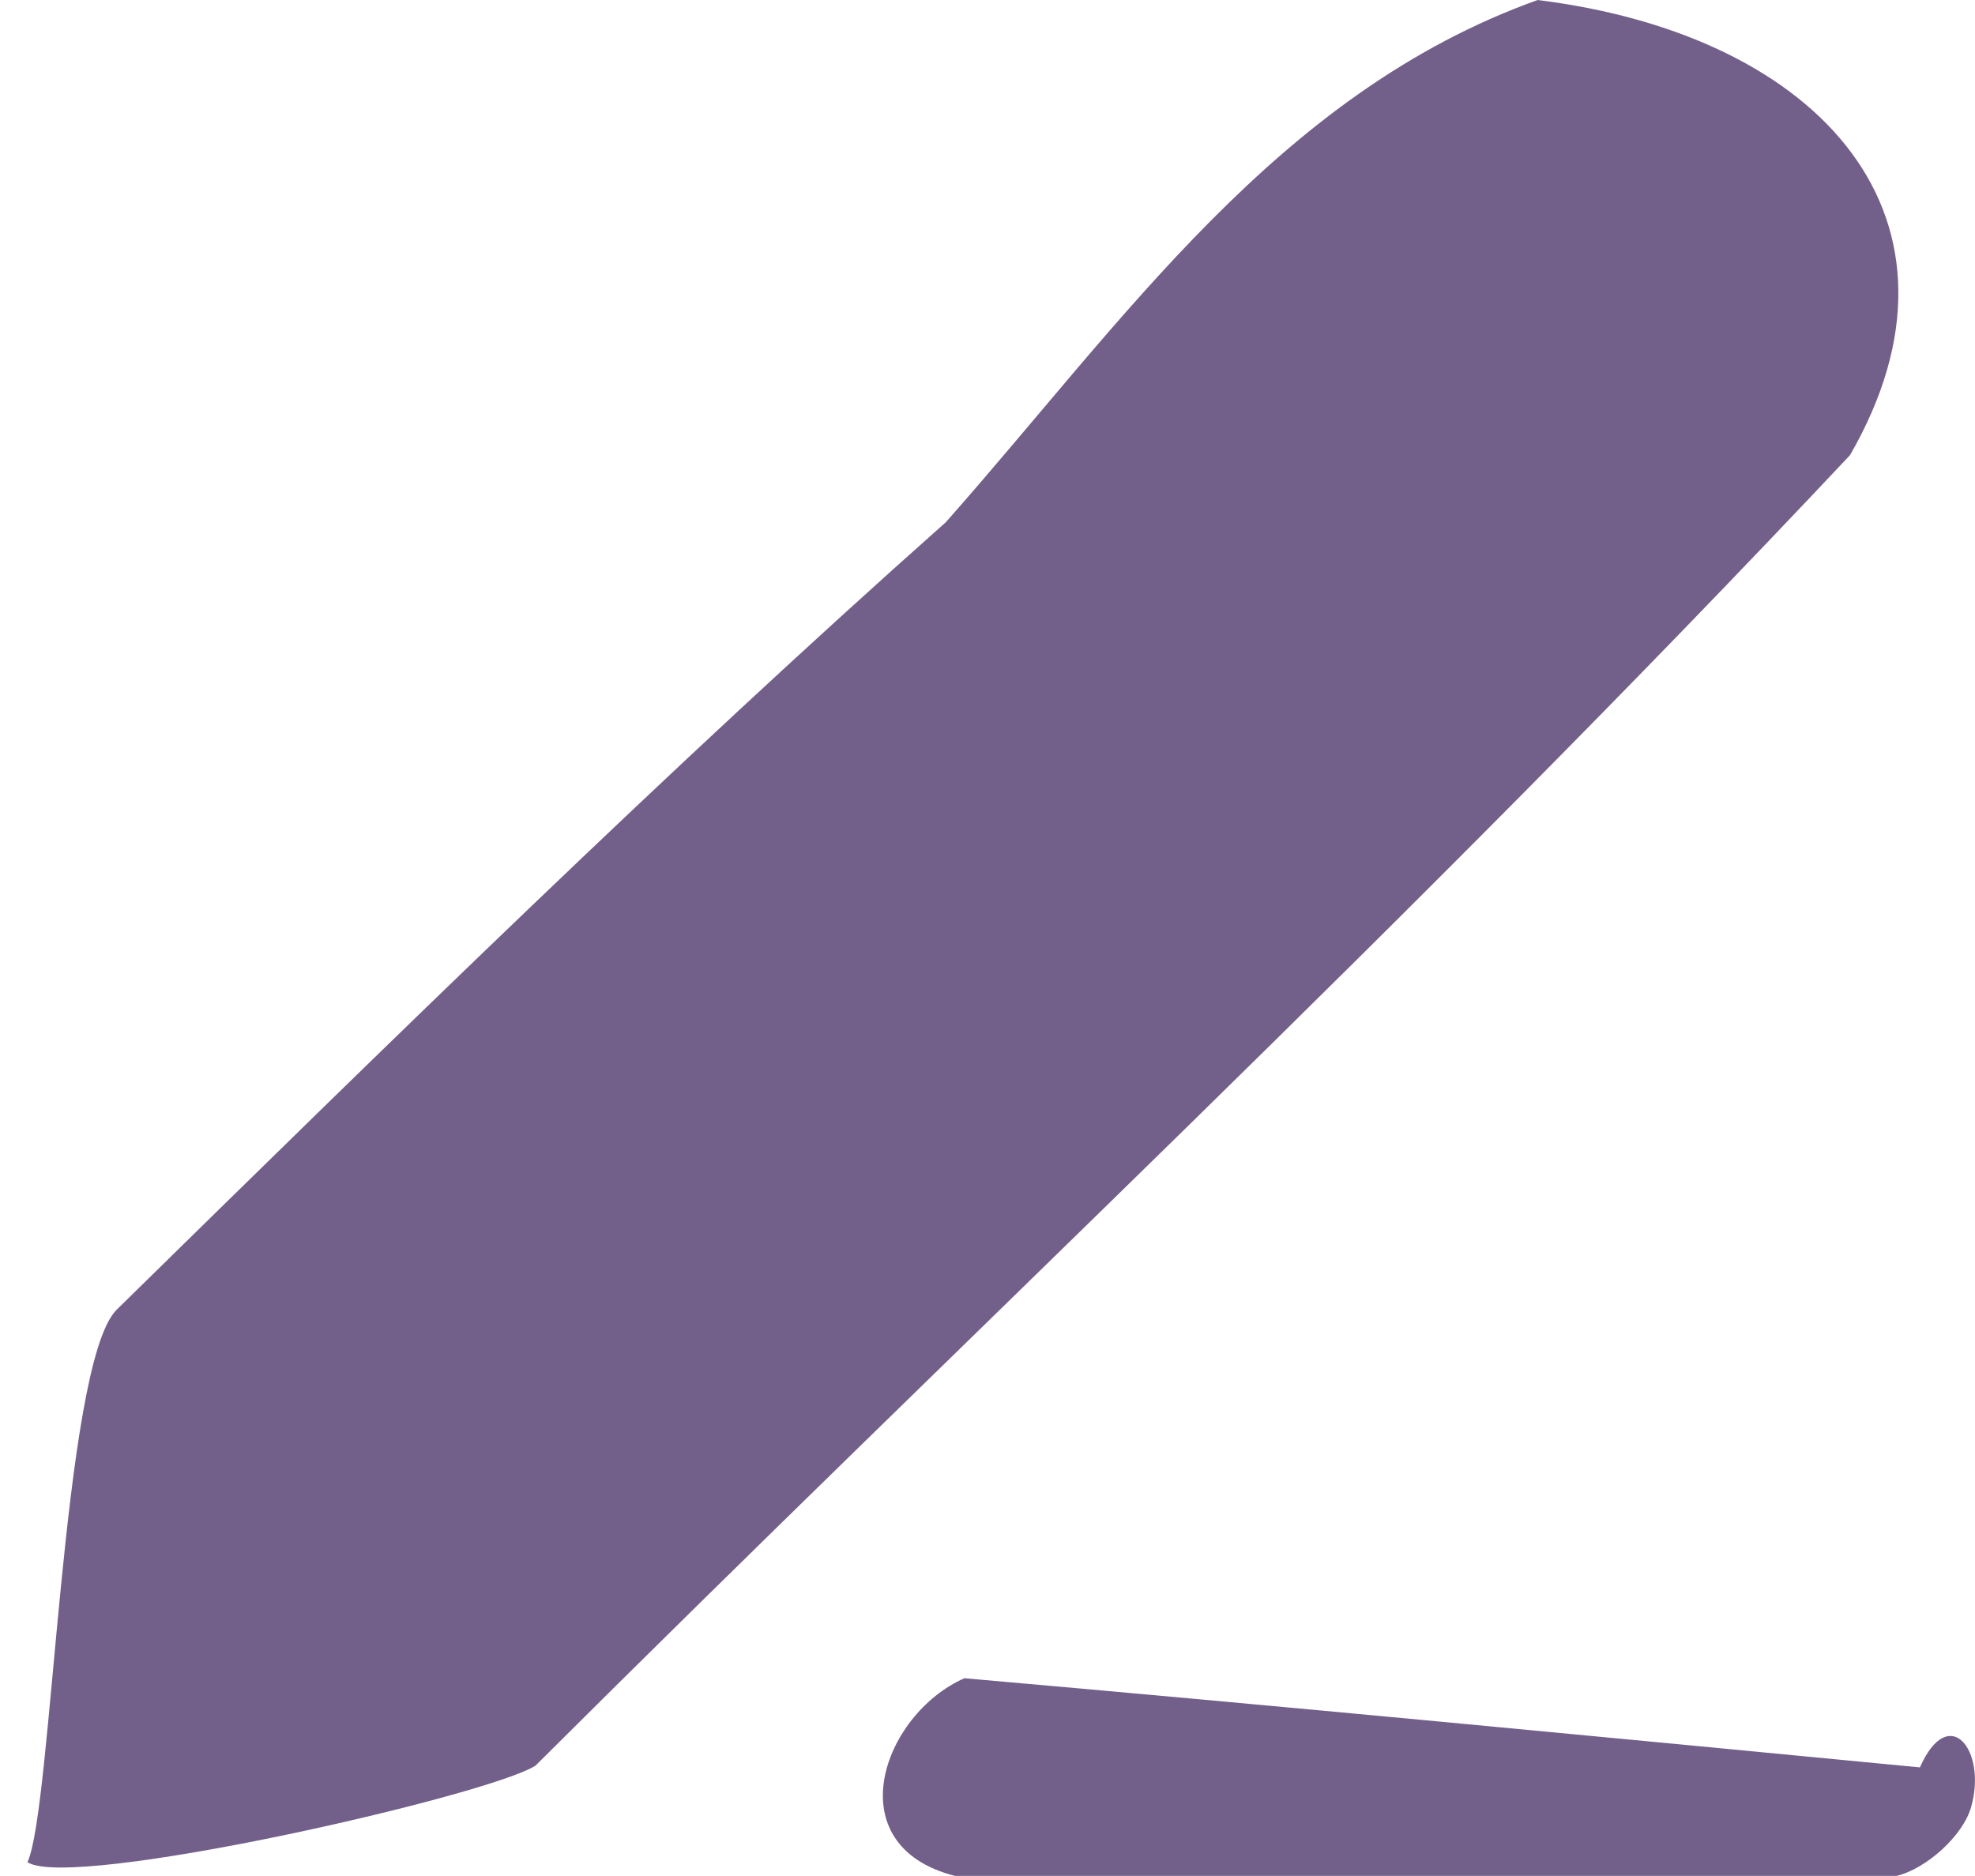
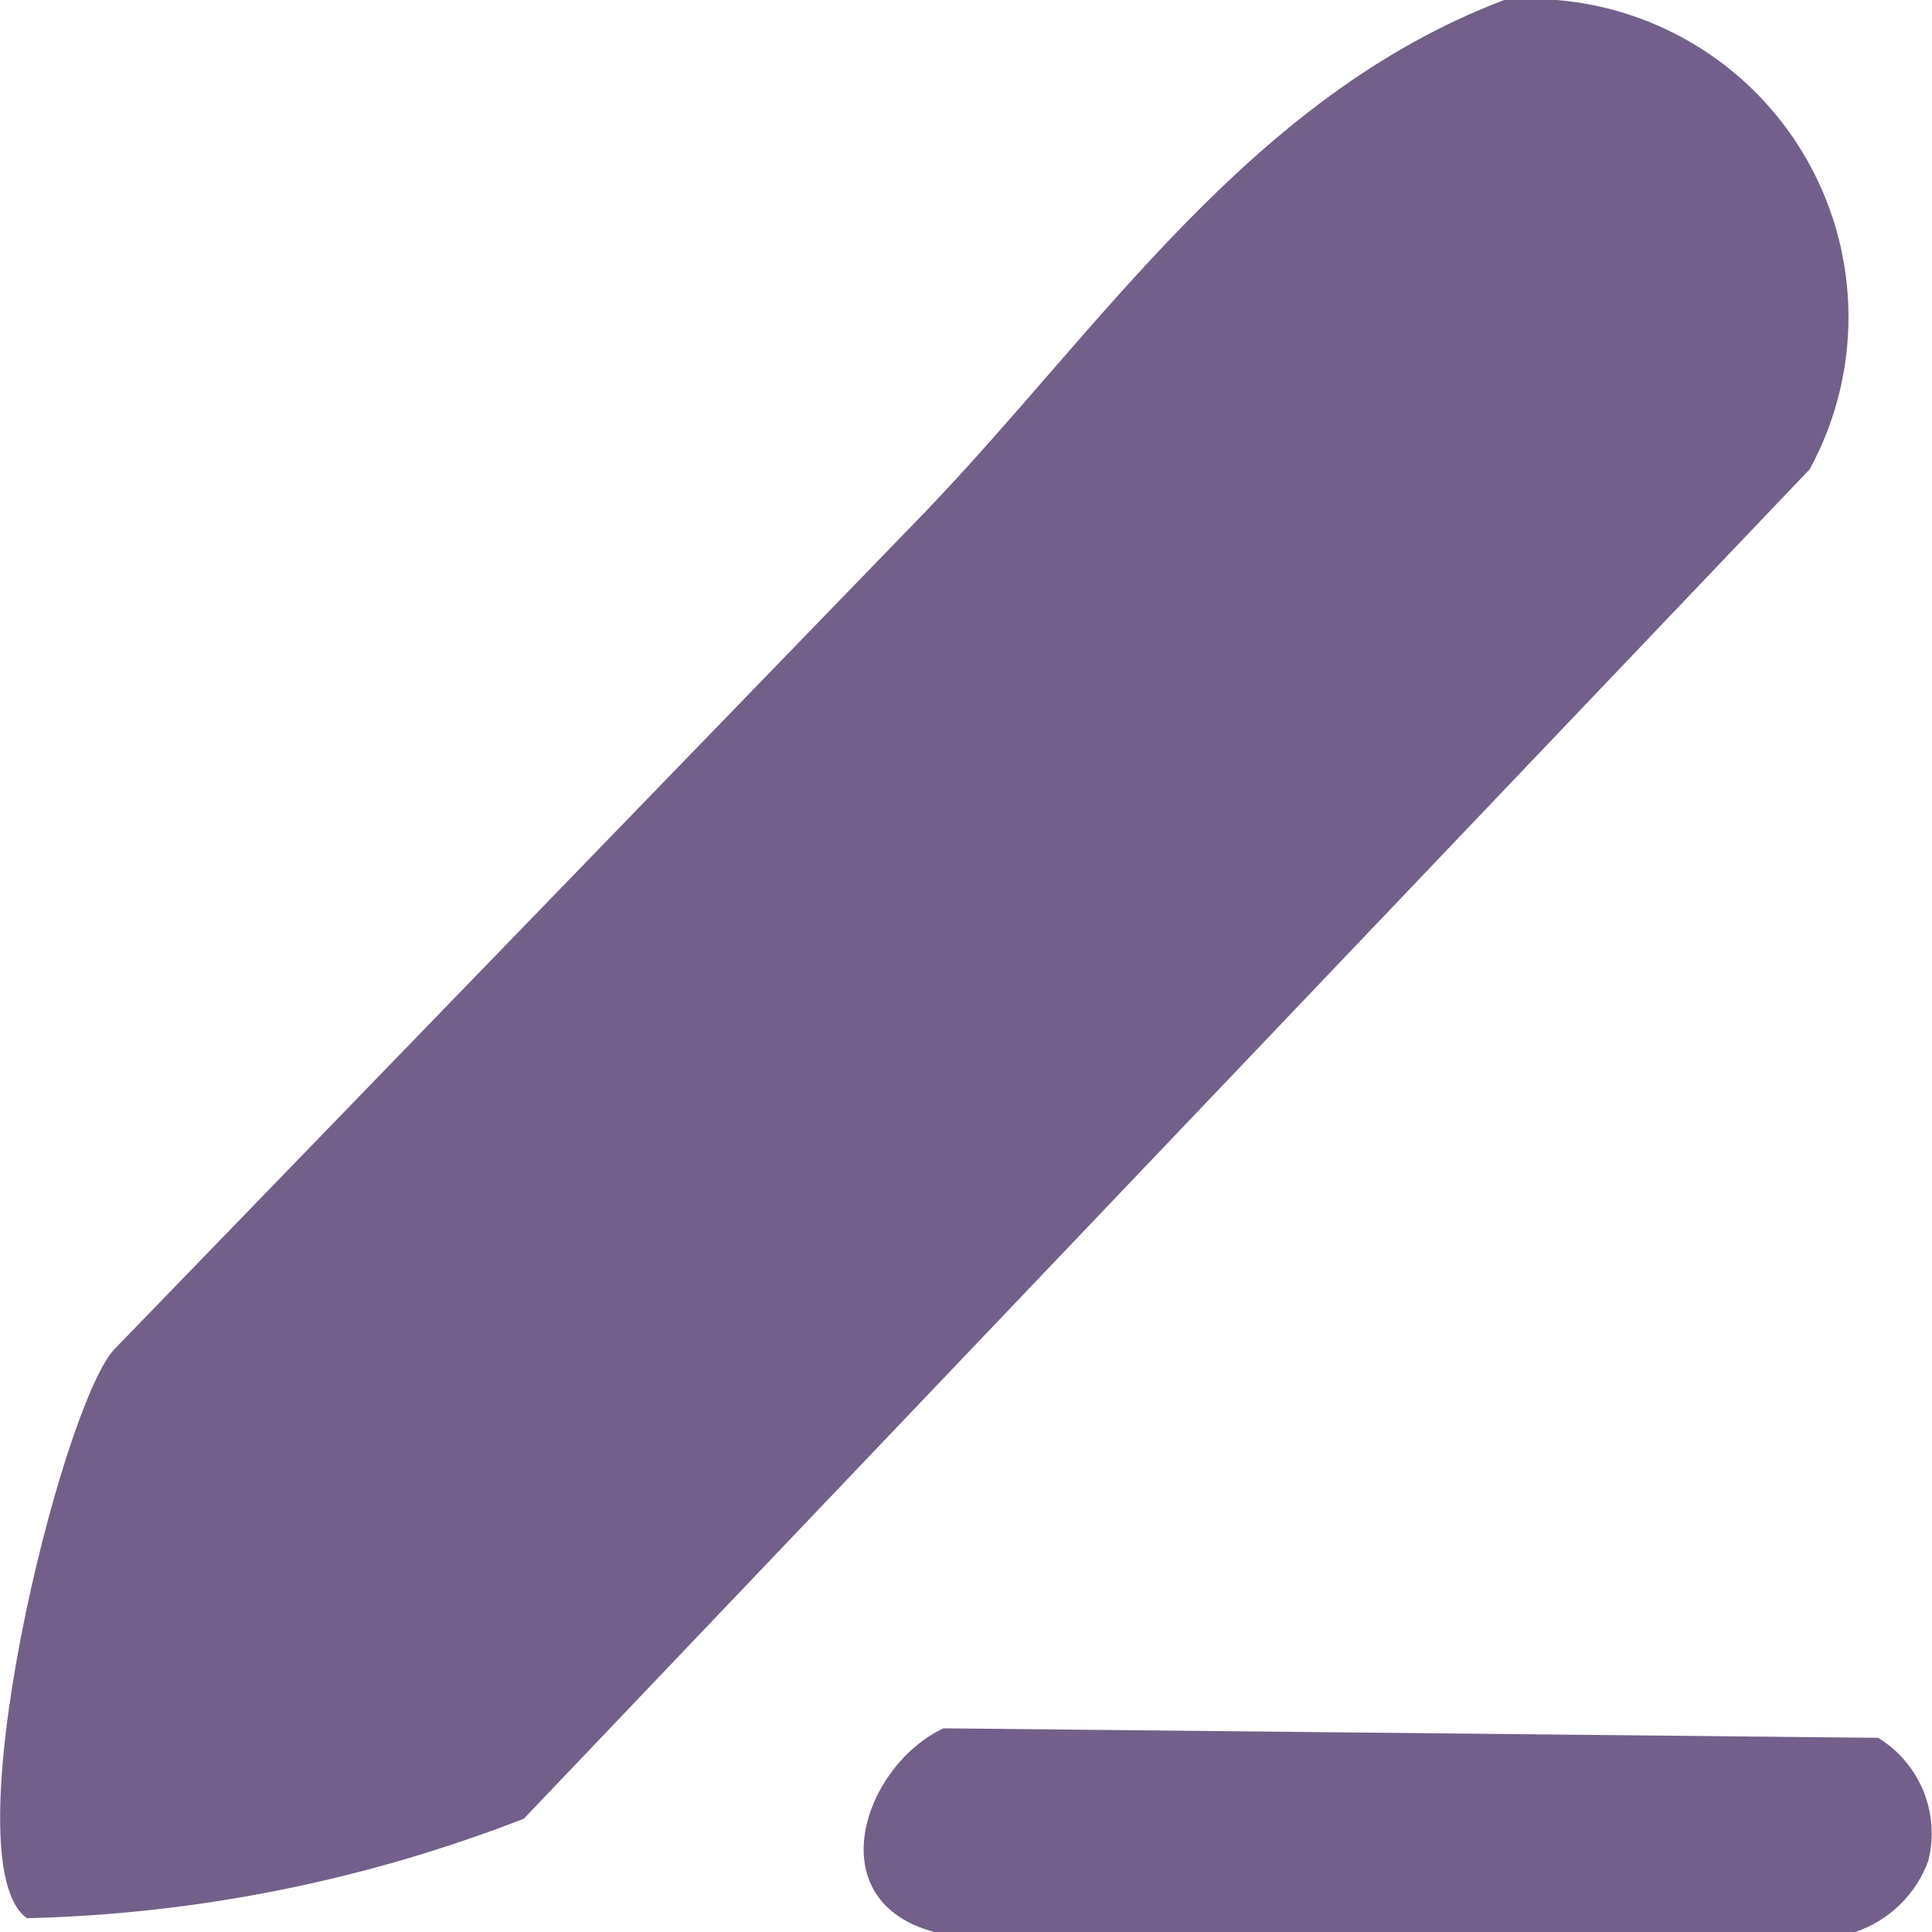
- <svg xmlns="http://www.w3.org/2000/svg" width="20px" height="19px">
-   <path fill-rule="evenodd" fill="rgb(114, 96, 138)" d="M15.571,0.0 C18.47,0.36 20.100,2.240 18.734,4.610 C14.297,9.33 9.860,13.458 5.423,17.882 C4.941,18.189 0.720,19.151 0.278,18.860 C0.530,18.327 0.627,13.850 1.175,13.271 C3.975,10.524 6.777,7.776 9.577,5.29 C11.388,3.243 12.935,0.946 15.571,0.0 ZM9.766,16.997 C12.991,17.28 16.217,17.59 19.442,17.90 C19.736,17.237 20.124,17.727 19.961,18.301 C19.879,18.591 19.509,18.926 19.206,18.999 C16.28,18.999 12.849,18.999 9.671,18.999 C8.466,18.693 8.934,17.365 9.766,16.997 Z" />
+ <svg xmlns="http://www.w3.org/2000/svg" width="14" height="14" viewBox="0 0 14 14">
+   <defs>
+     <style>
+       .cls-1 {
+         fill: #72608a;
+         fill-rule: evenodd;
+       }
+     </style>
+   </defs>
+   <path id="edit_1" data-name="edit 1" class="cls-1" d="M534.9,346a2.305,2.305,0,0,1,2.214,3.4l-9.318,9.779a10.629,10.629,0,0,1-3.6.721c-0.567-.393.244-3.691,0.628-4.118l5.881-6.073C531.972,348.389,533.055,346.7,534.9,346Zm-4.064,12.524,6.774,0.069a0.812,0.812,0,0,1,.363.892,0.855,0.855,0,0,1-.529.515H530.77C529.926,359.774,530.254,358.8,530.836,358.524Z" transform="translate(-524 -346)" />
</svg>
